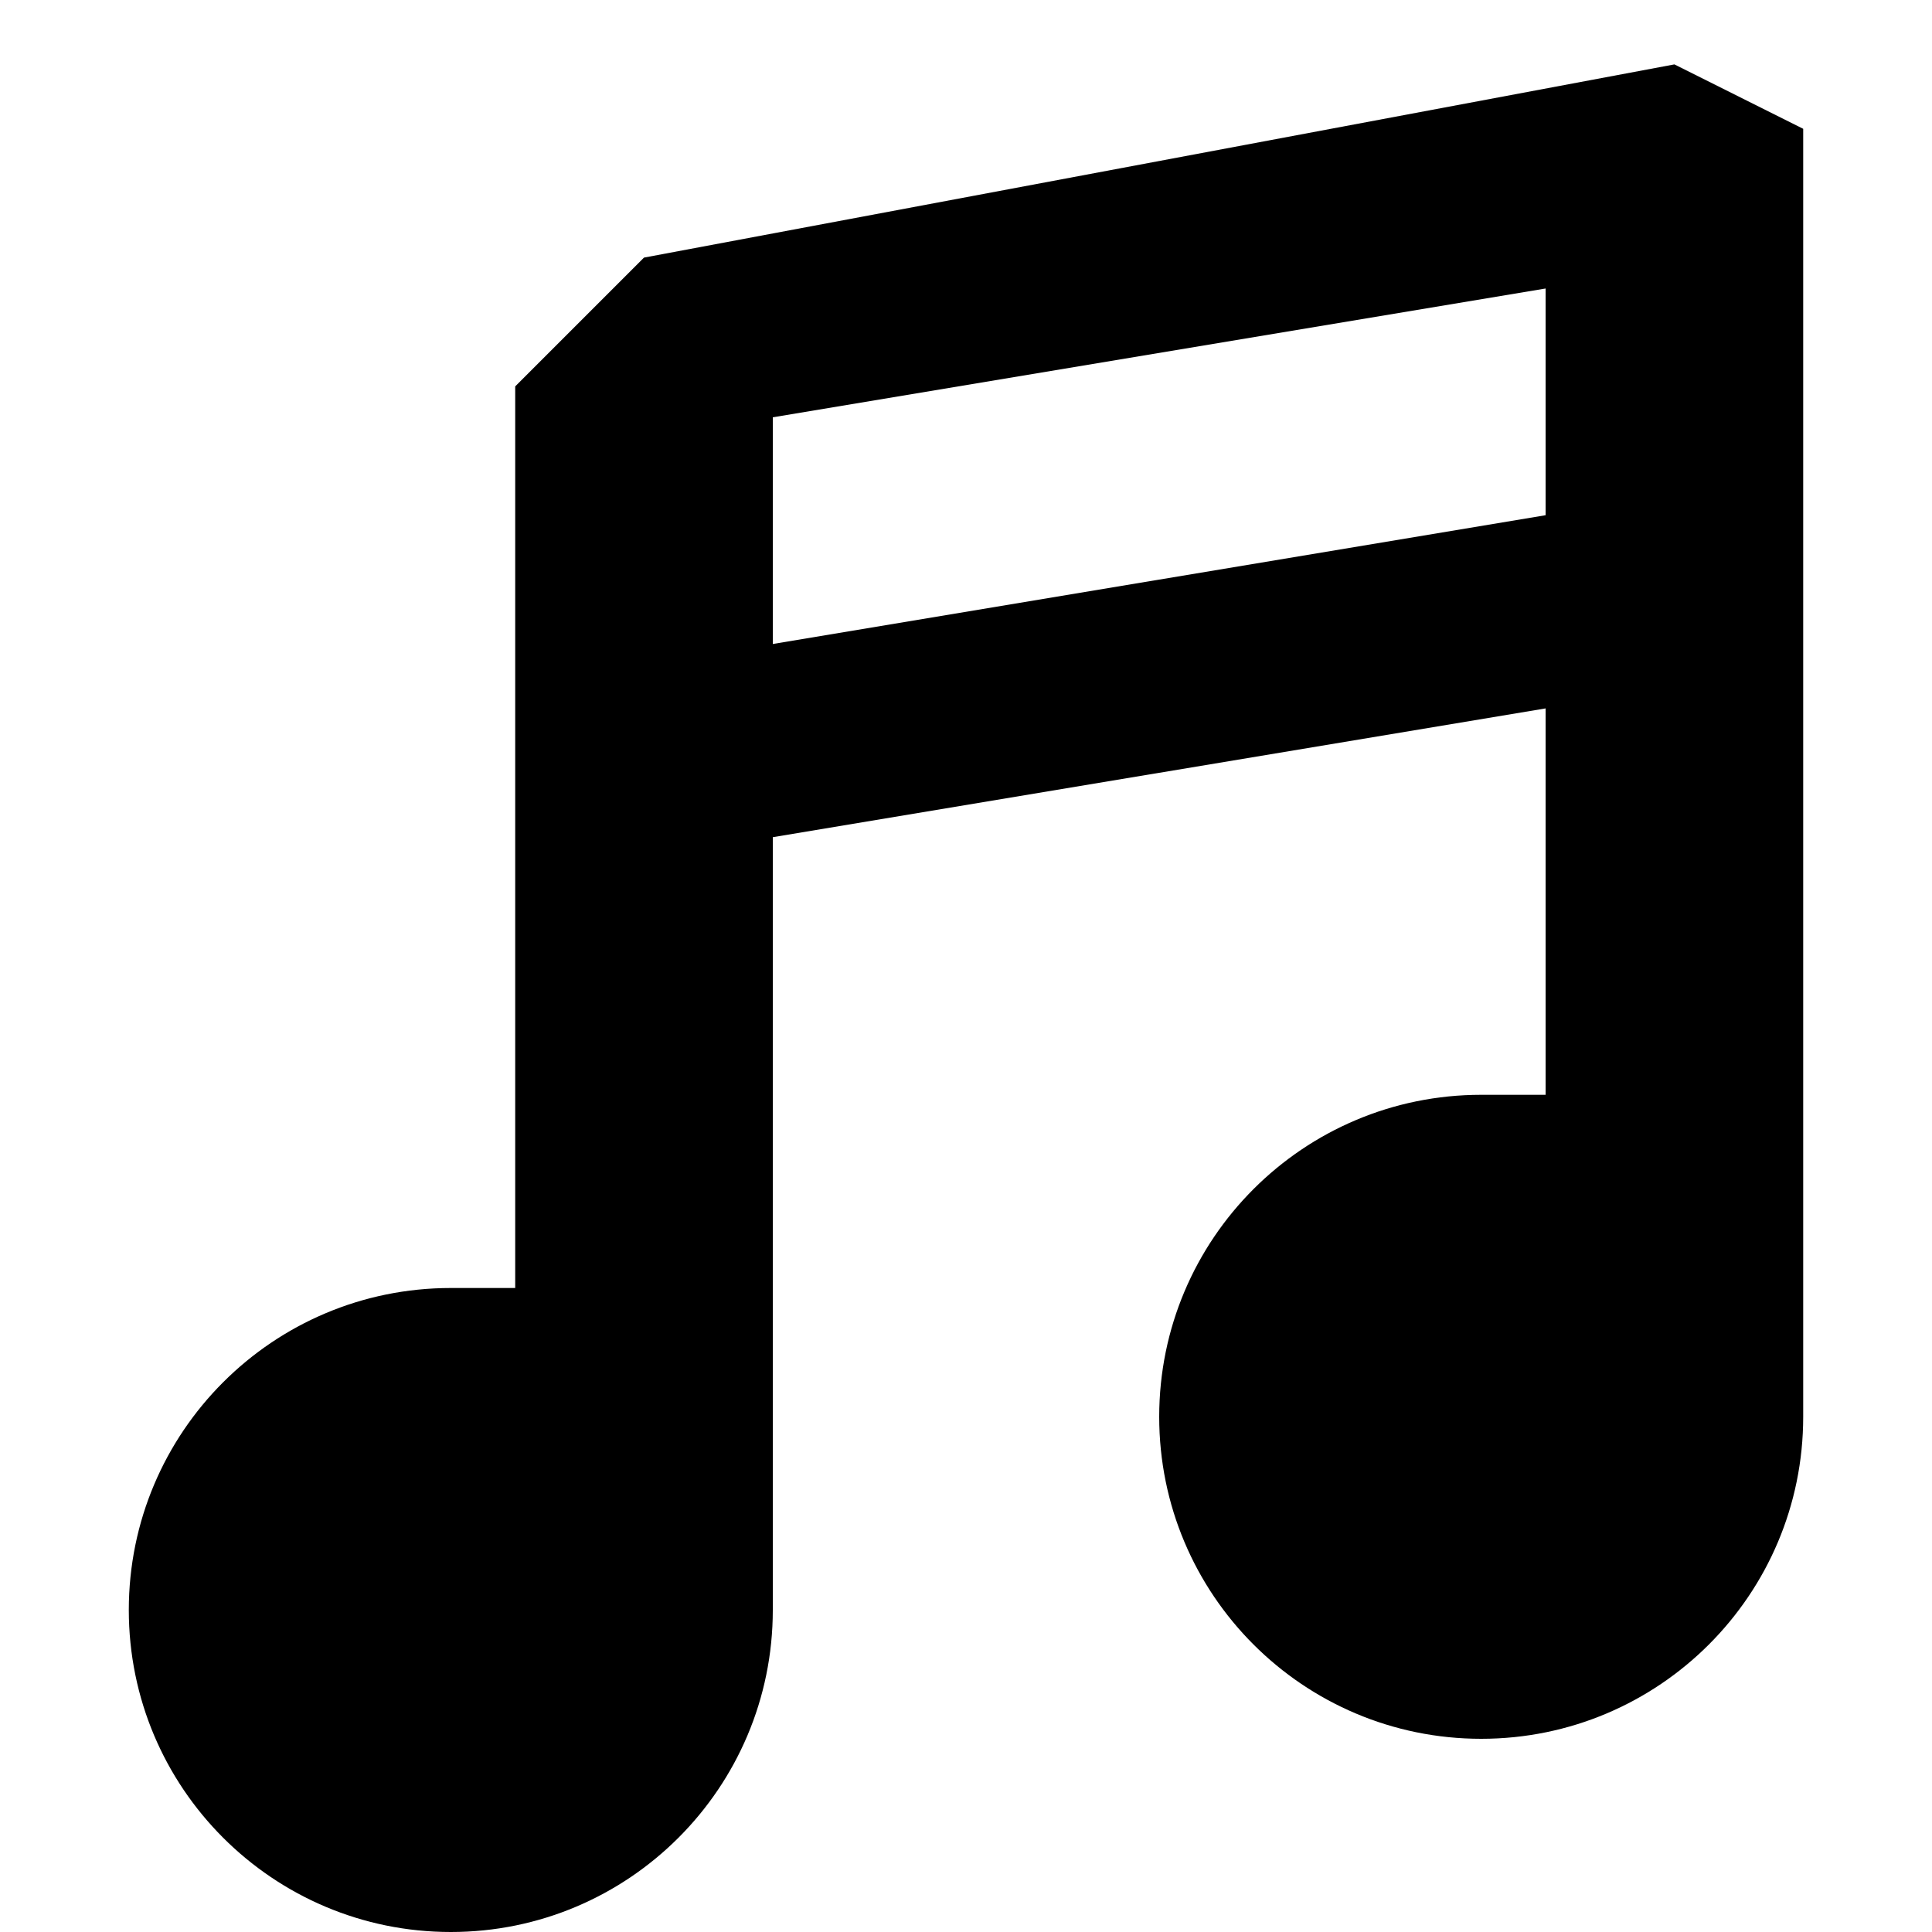
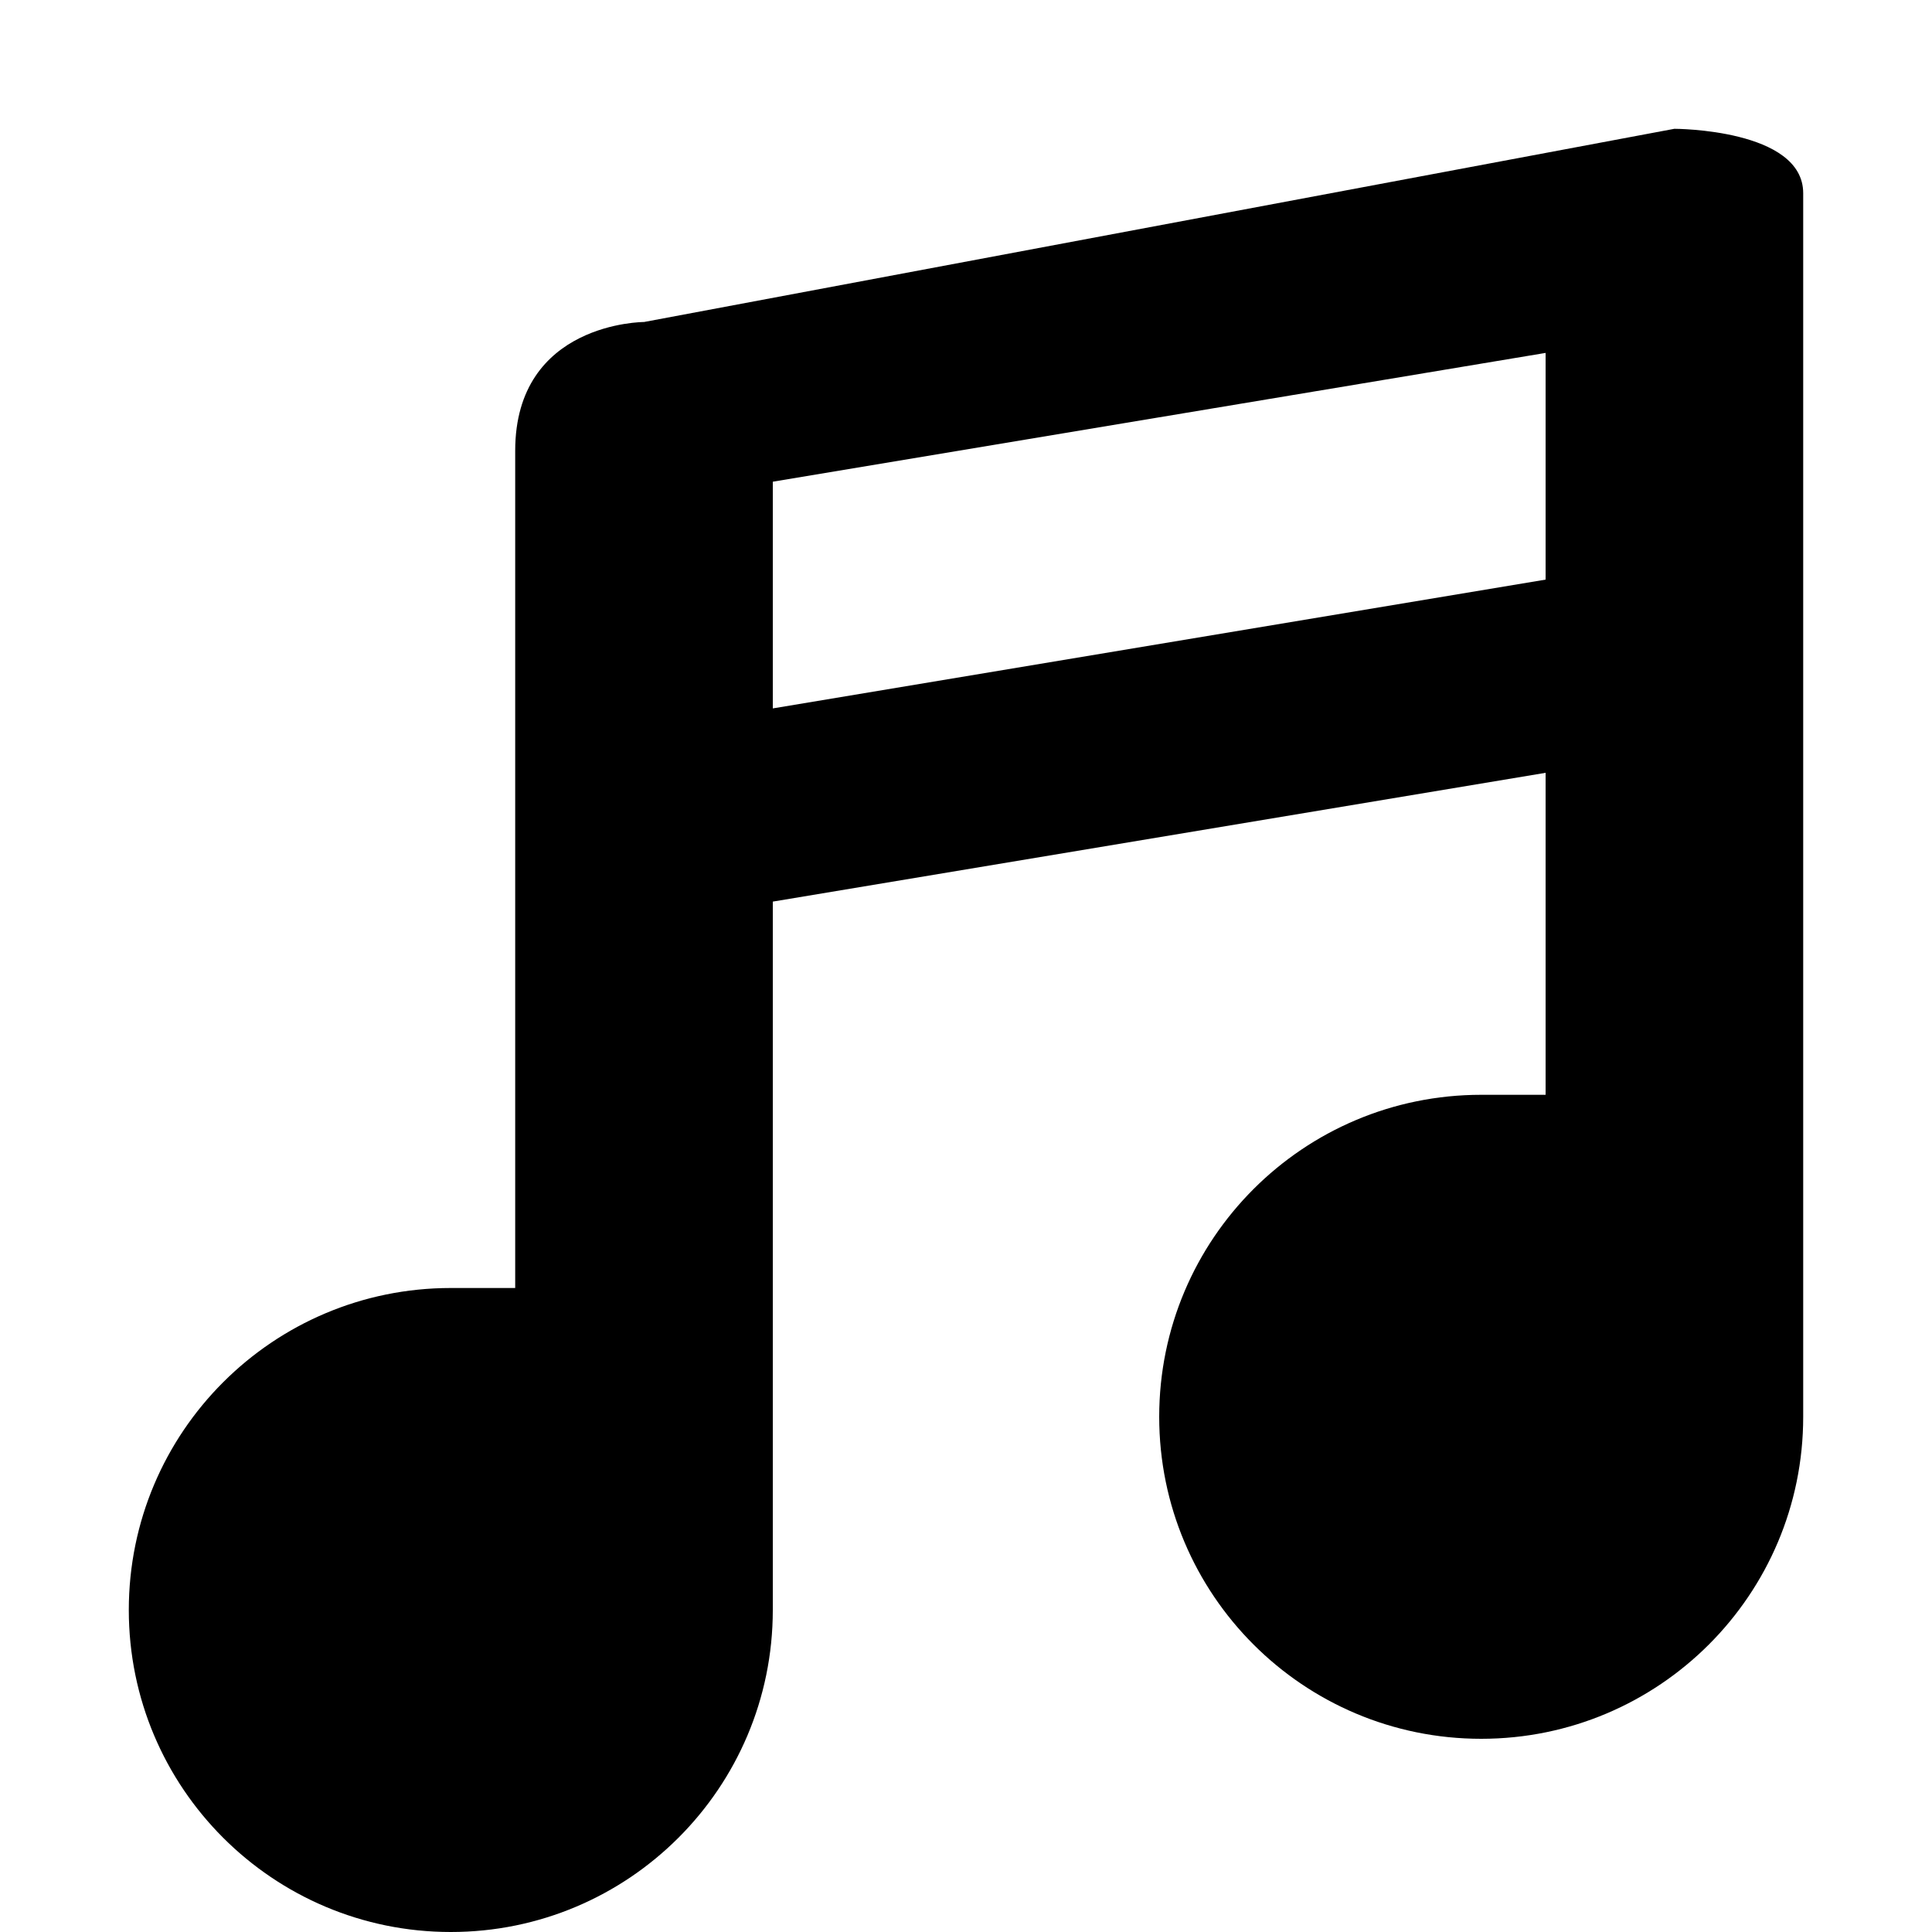
<svg xmlns="http://www.w3.org/2000/svg" version="1.1" id="svg4619" x="0px" y="0px" viewBox="0 0 15 15" enable-background="new 0 0 15 15" xml:space="preserve">
  <defs id="defs6" />
-   <path style="color:#000000;clip-rule:nonzero;display:inline;overflow:visible;visibility:visible;opacity:1;isolation:auto;mix-blend-mode:normal;color-interpolation:sRGB;color-interpolation-filters:linearRGB;solid-color:#000000;solid-opacity:1;fill:#000000;fill-opacity:1;fill-rule:nonzero;stroke:none;stroke-width:1;stroke-linecap:round;stroke-linejoin:miter;stroke-miterlimit:4;stroke-dasharray:none;stroke-dashoffset:0;stroke-opacity:1;color-rendering:auto;image-rendering:auto;shape-rendering:auto;text-rendering:auto;enable-background:accumulate" d="M 13,0.5 5,2 4,3 4,4 4,7 4,10 c 0,0 -0.332,8.9e-5 -0.5,0 C 2.119,10 1,11.119 1,12.5 1,13.881 2.119,15 3.5,15 4.881,15 6,13.881 6,12.5 l 0,-6 6,-1 0,3 c 0,0 -0.332,8.92e-5 -0.5,0 C 10.119,8.5 9,9.619 9,11 c 0,1.381 1.119,2.5 2.5,2.5 1.381,0 2.5,-1.119 2.5,-2.5 L 14,5.5 14,2.5 14,1 Z M 12,2.24 12,2.5 12,4 6,5 6,4 6,3.24 Z" id="path3340" />
+   <path style="color:#000000;clip-rule:nonzero;display:inline;overflow:visible;visibility:visible;opacity:1;isolation:auto;mix-blend-mode:normal;color-interpolation:sRGB;color-interpolation-filters:linearRGB;solid-color:#000000;solid-opacity:1;fill:#000000;fill-opacity:1;fill-rule:nonzero;stroke:none;stroke-width:1;stroke-linecap:round;stroke-linejoin:miter;stroke-miterlimit:4;stroke-dasharray:none;stroke-dashoffset:0;stroke-opacity:1;color-rendering:auto;image-rendering:auto;shape-rendering:auto;text-rendering:auto;enable-background:accumulate" d="M 13,1 5,2.5 c 0,0 -1,0 -1,1 L 4,10 c 0,0 -0.332,8.9e-5 -0.5,0 C 2.119,10 1,11.119 1,12.5 1,13.881 2.119,15 3.5,15 4.881,15 6,13.881 6,12.5 L 6,7 12,6 12,8.5 c 0,0 -0.332,8.92e-5 -0.5,0 C 10.119,8.5 9,9.619 9,11 c 0,1.381 1.119,2.5 2.5,2.5 1.381,0 2.5,-1.119 2.5,-2.5 0,-1.303 0,-2.607 0,-3.91 L 14,1.5 C 14,1 13,1 13,1 Z M 12,2.74 12,4.5 6,5.5 6,3.74 Z" id="path3340" />
</svg>
